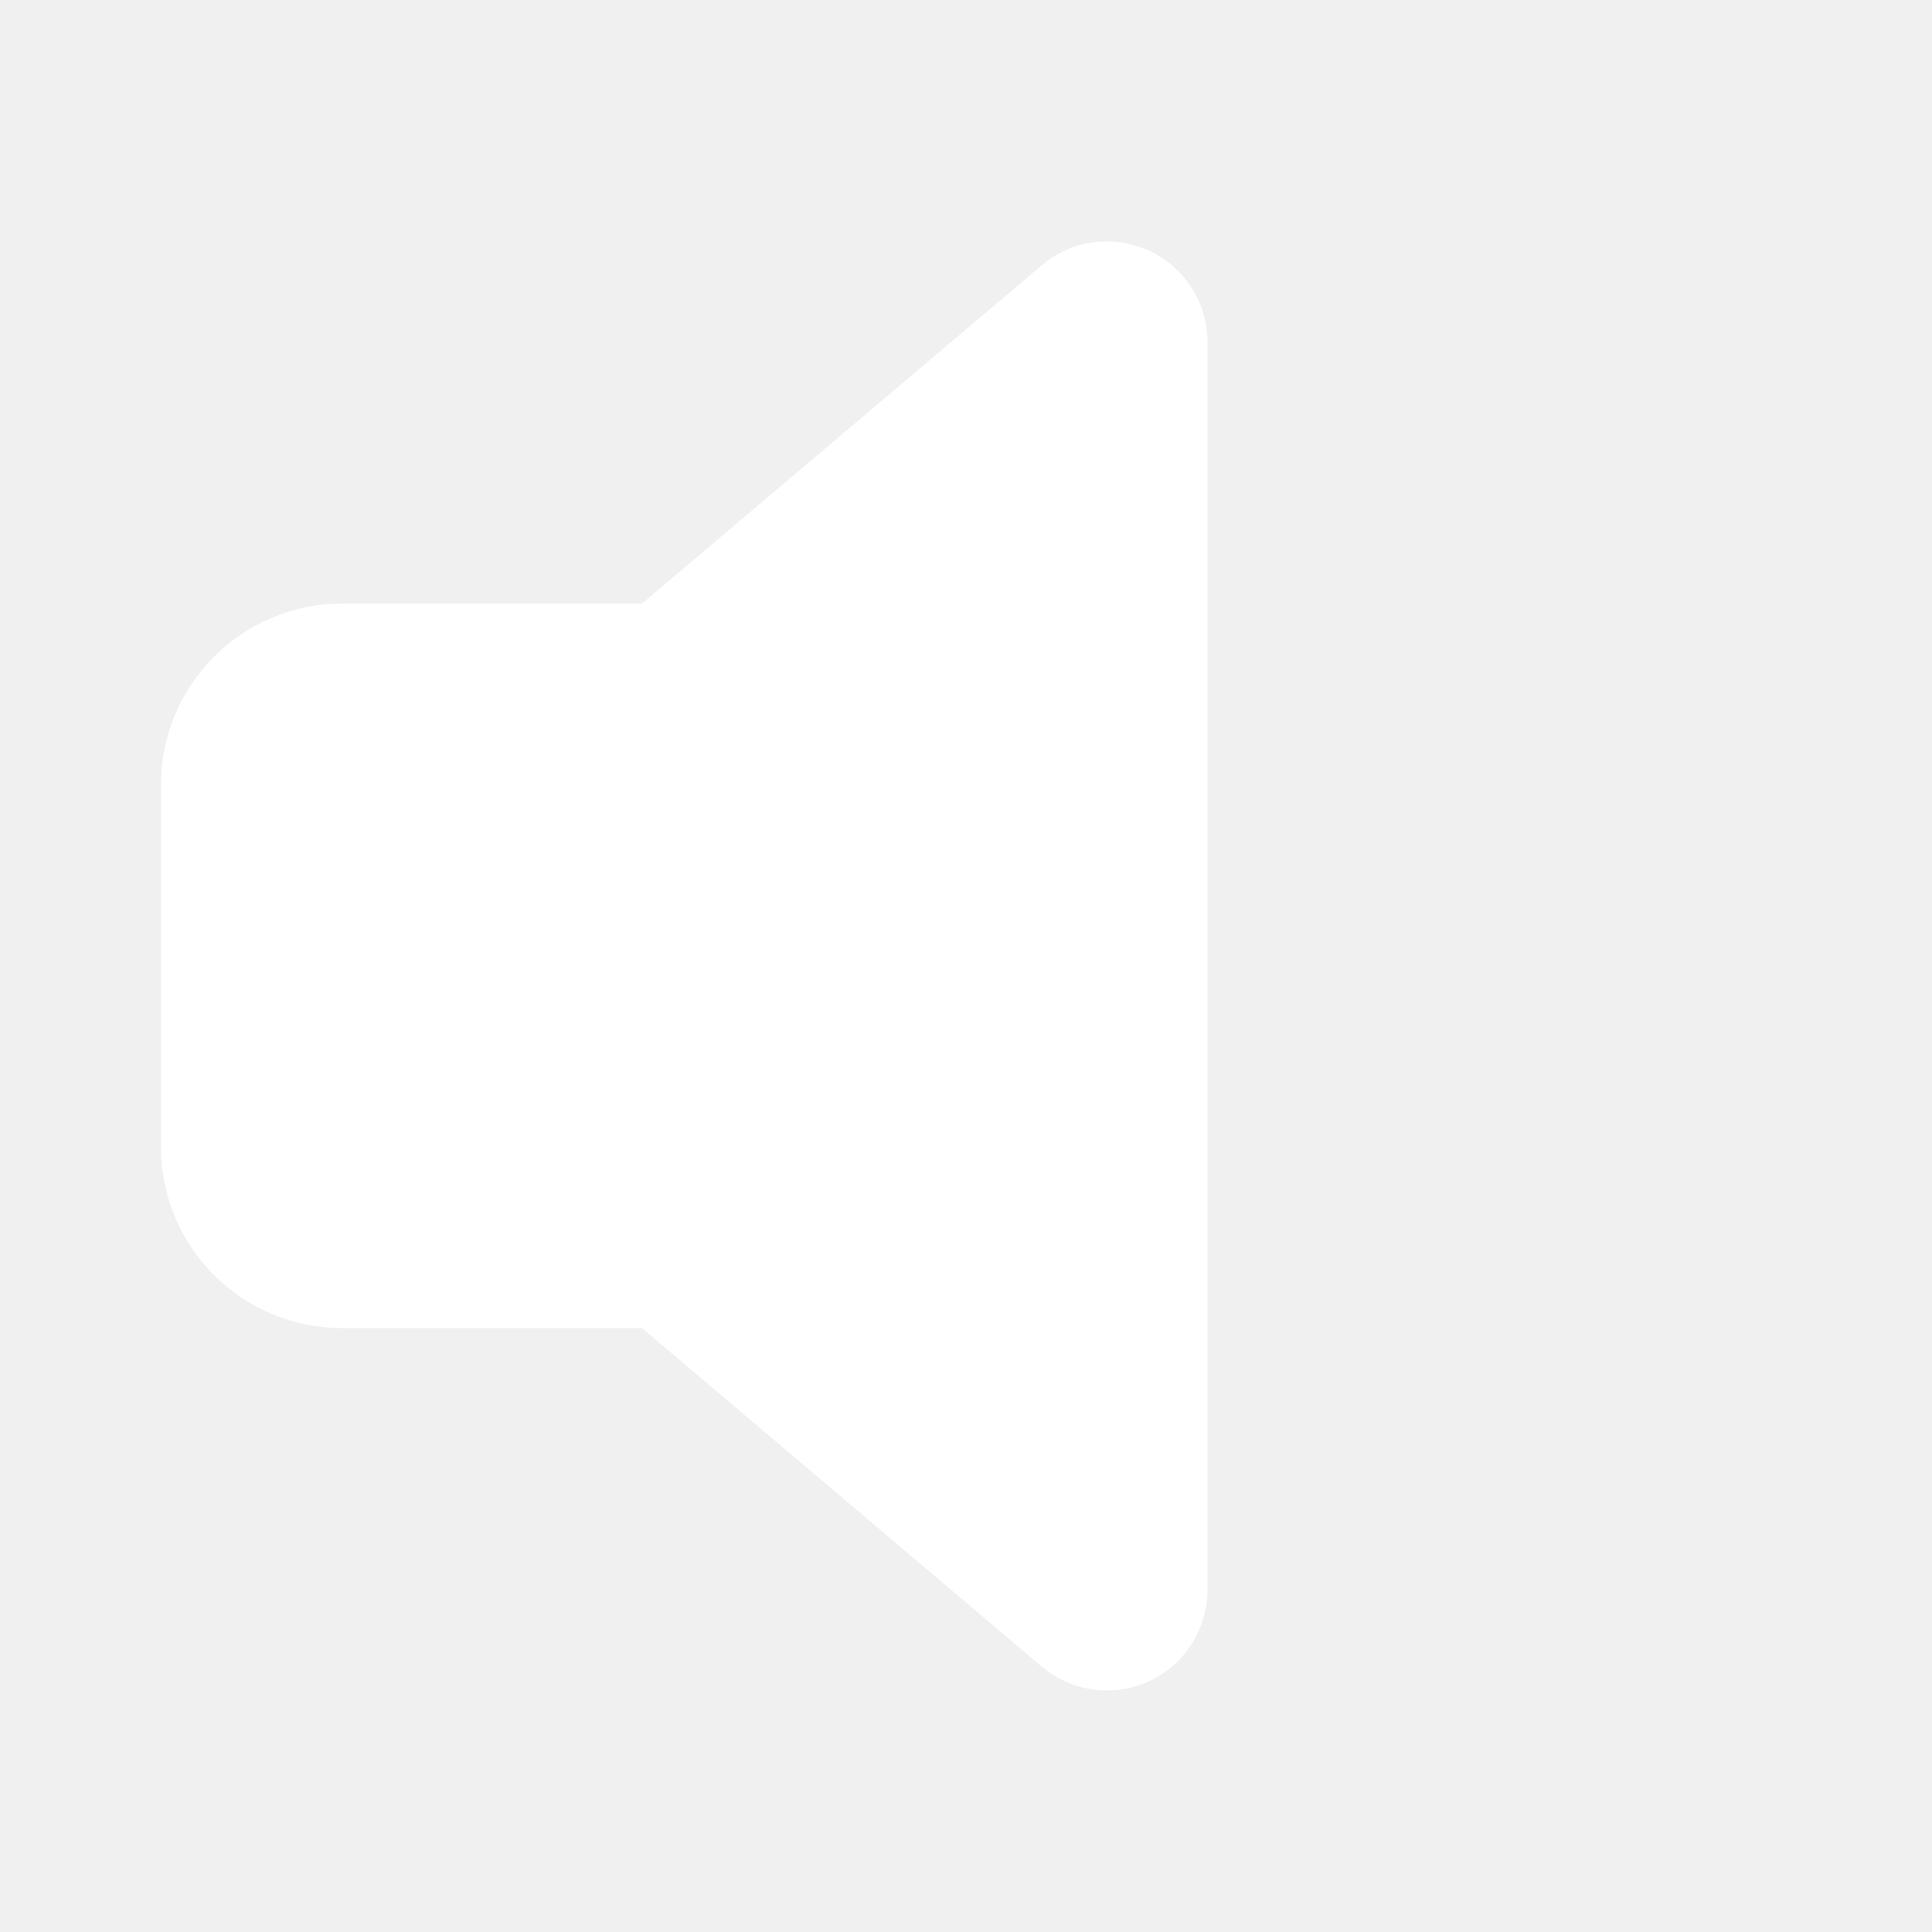
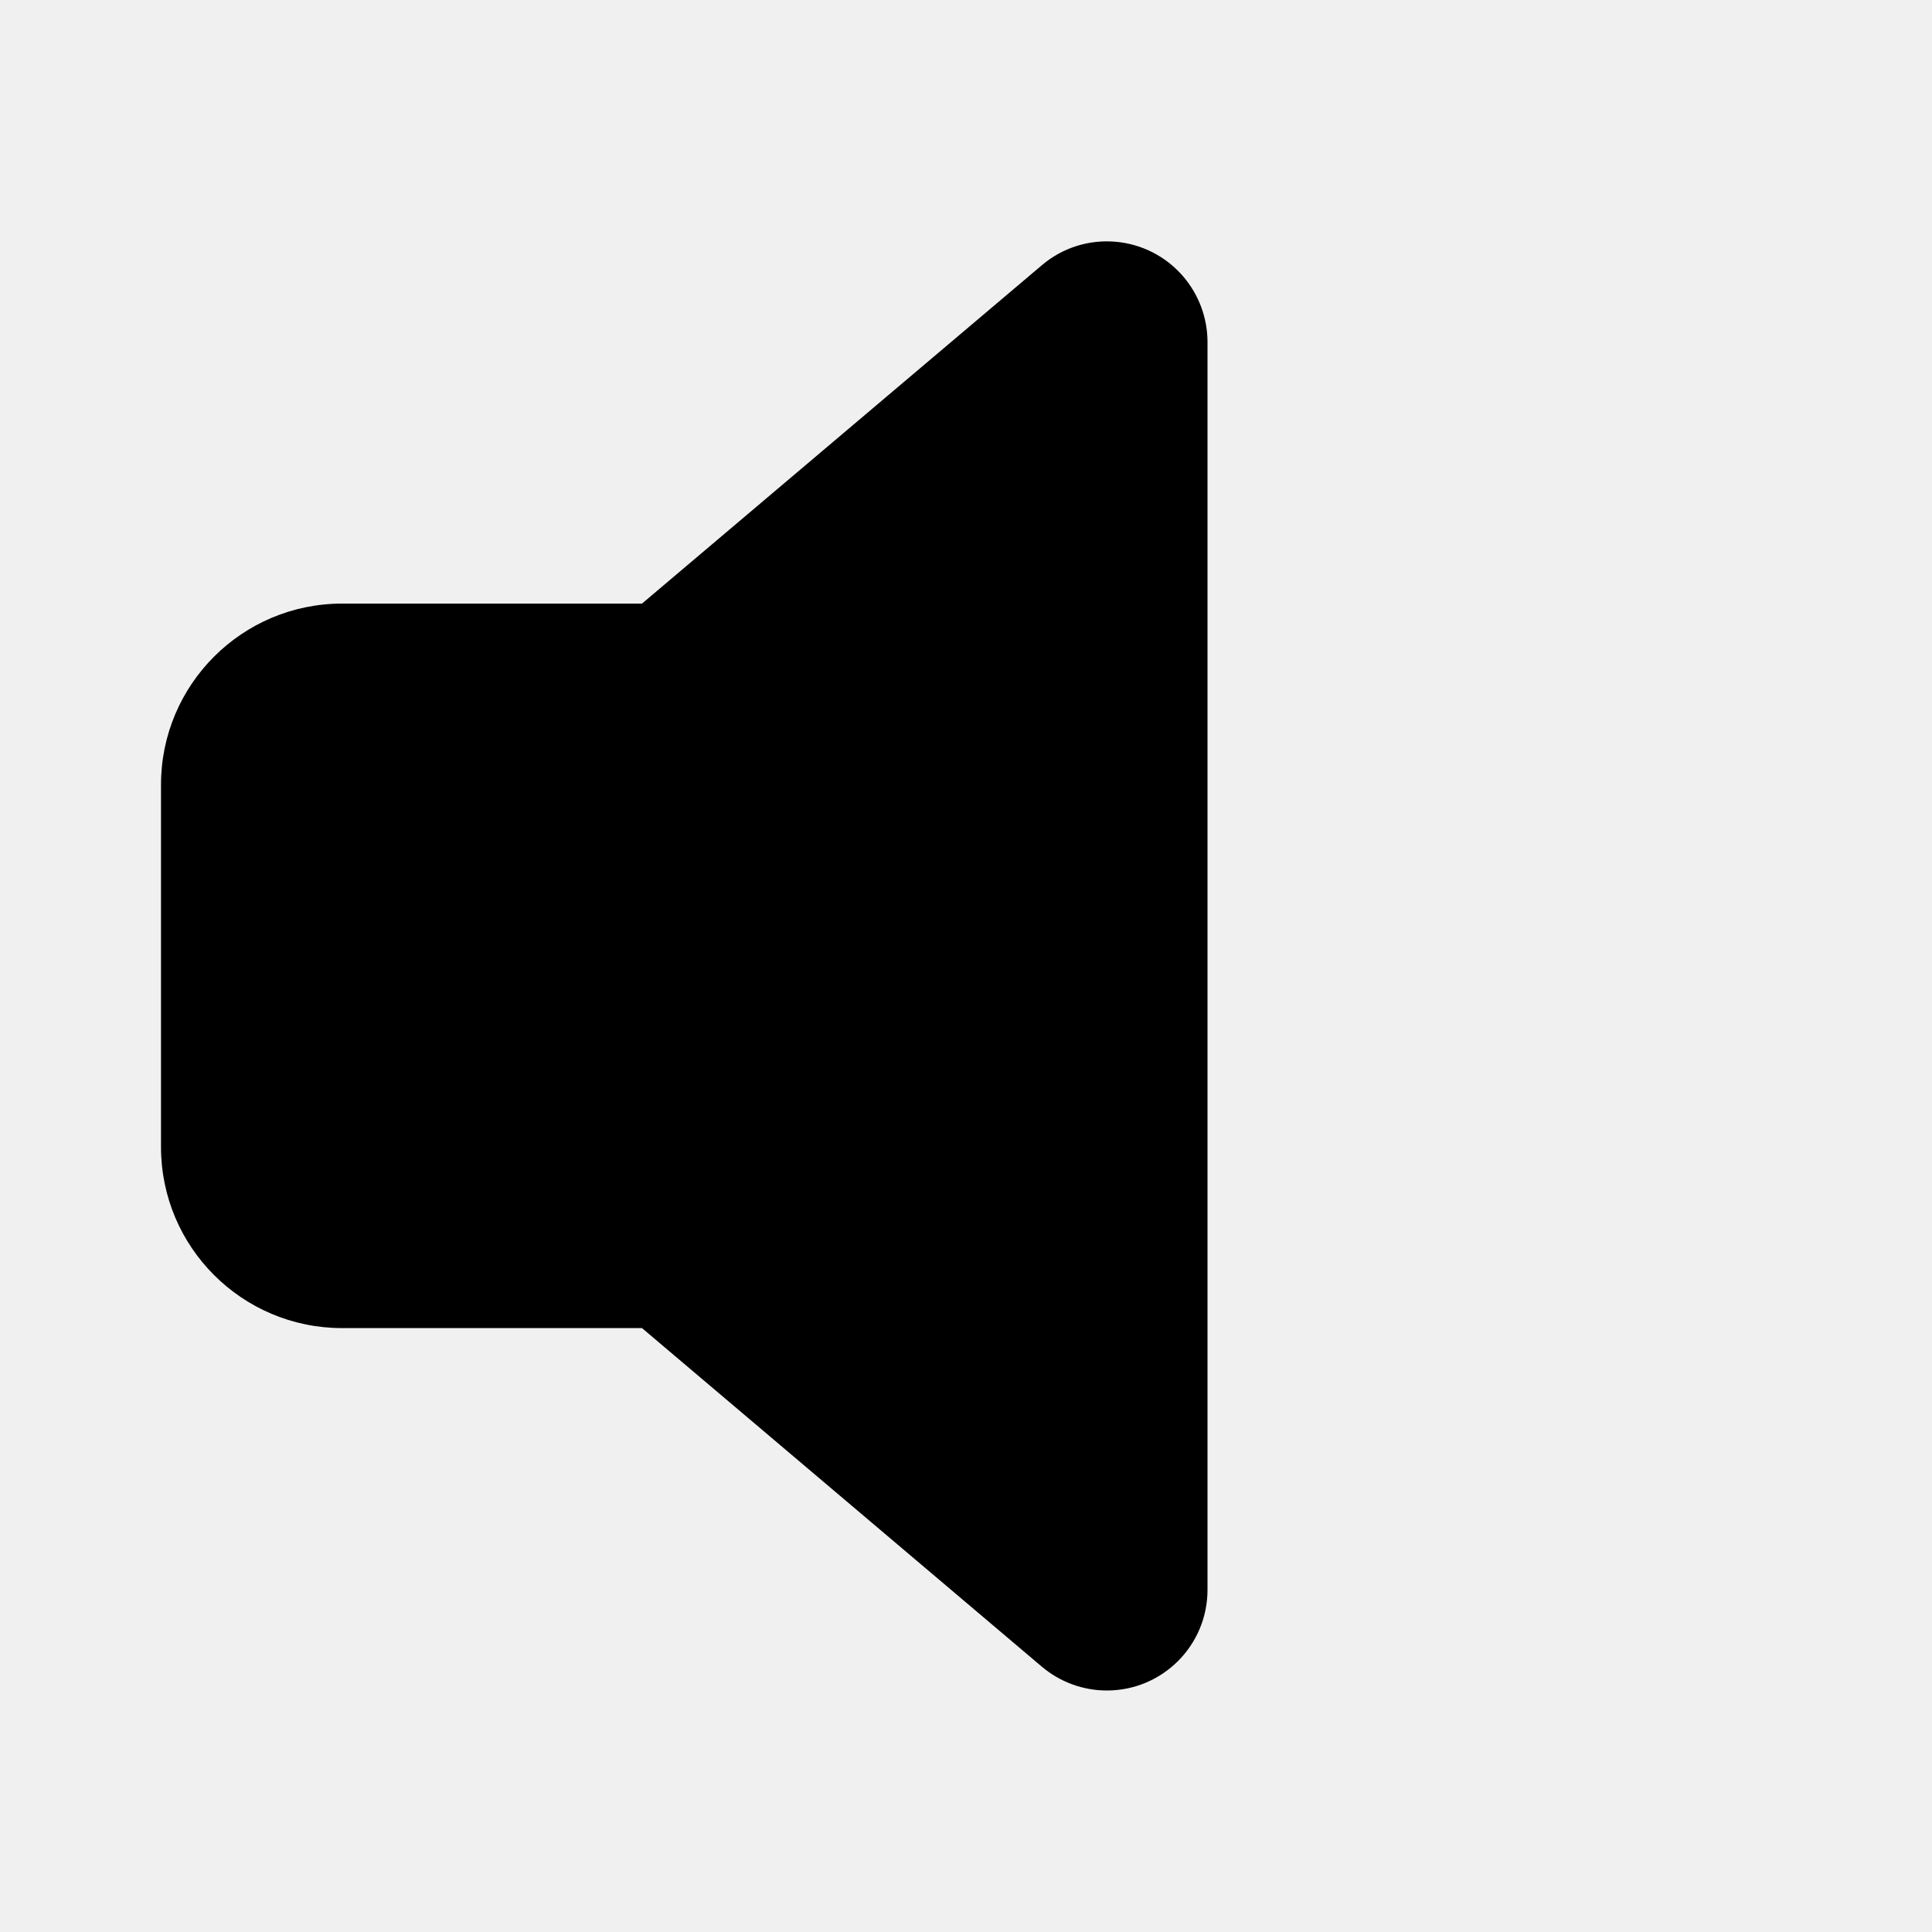
<svg xmlns="http://www.w3.org/2000/svg" width="24" height="24" viewBox="0 0 24 24" fill="none">
-   <path d="M14.704 3.441C14.895 3.667 15 3.953 15 4.249V19.75C15 20.441 14.44 21 13.75 21C13.454 21 13.168 20.895 12.942 20.704L7.975 16.498H4.25C3.007 16.498 2 15.491 2 14.248V9.748C2 8.506 3.007 7.498 4.25 7.498H7.975L12.943 3.294C13.469 2.848 14.258 2.914 14.704 3.441Z" fill="white" />
+   <path d="M14.704 3.441C14.895 3.667 15 3.953 15 4.249V19.75C15 20.441 14.44 21 13.75 21C13.454 21 13.168 20.895 12.942 20.704L7.975 16.498H4.25C3.007 16.498 2 15.491 2 14.248V9.748C2 8.506 3.007 7.498 4.25 7.498H7.975L12.943 3.294C13.469 2.848 14.258 2.914 14.704 3.441Z" fill="currentColor" />
</svg>
